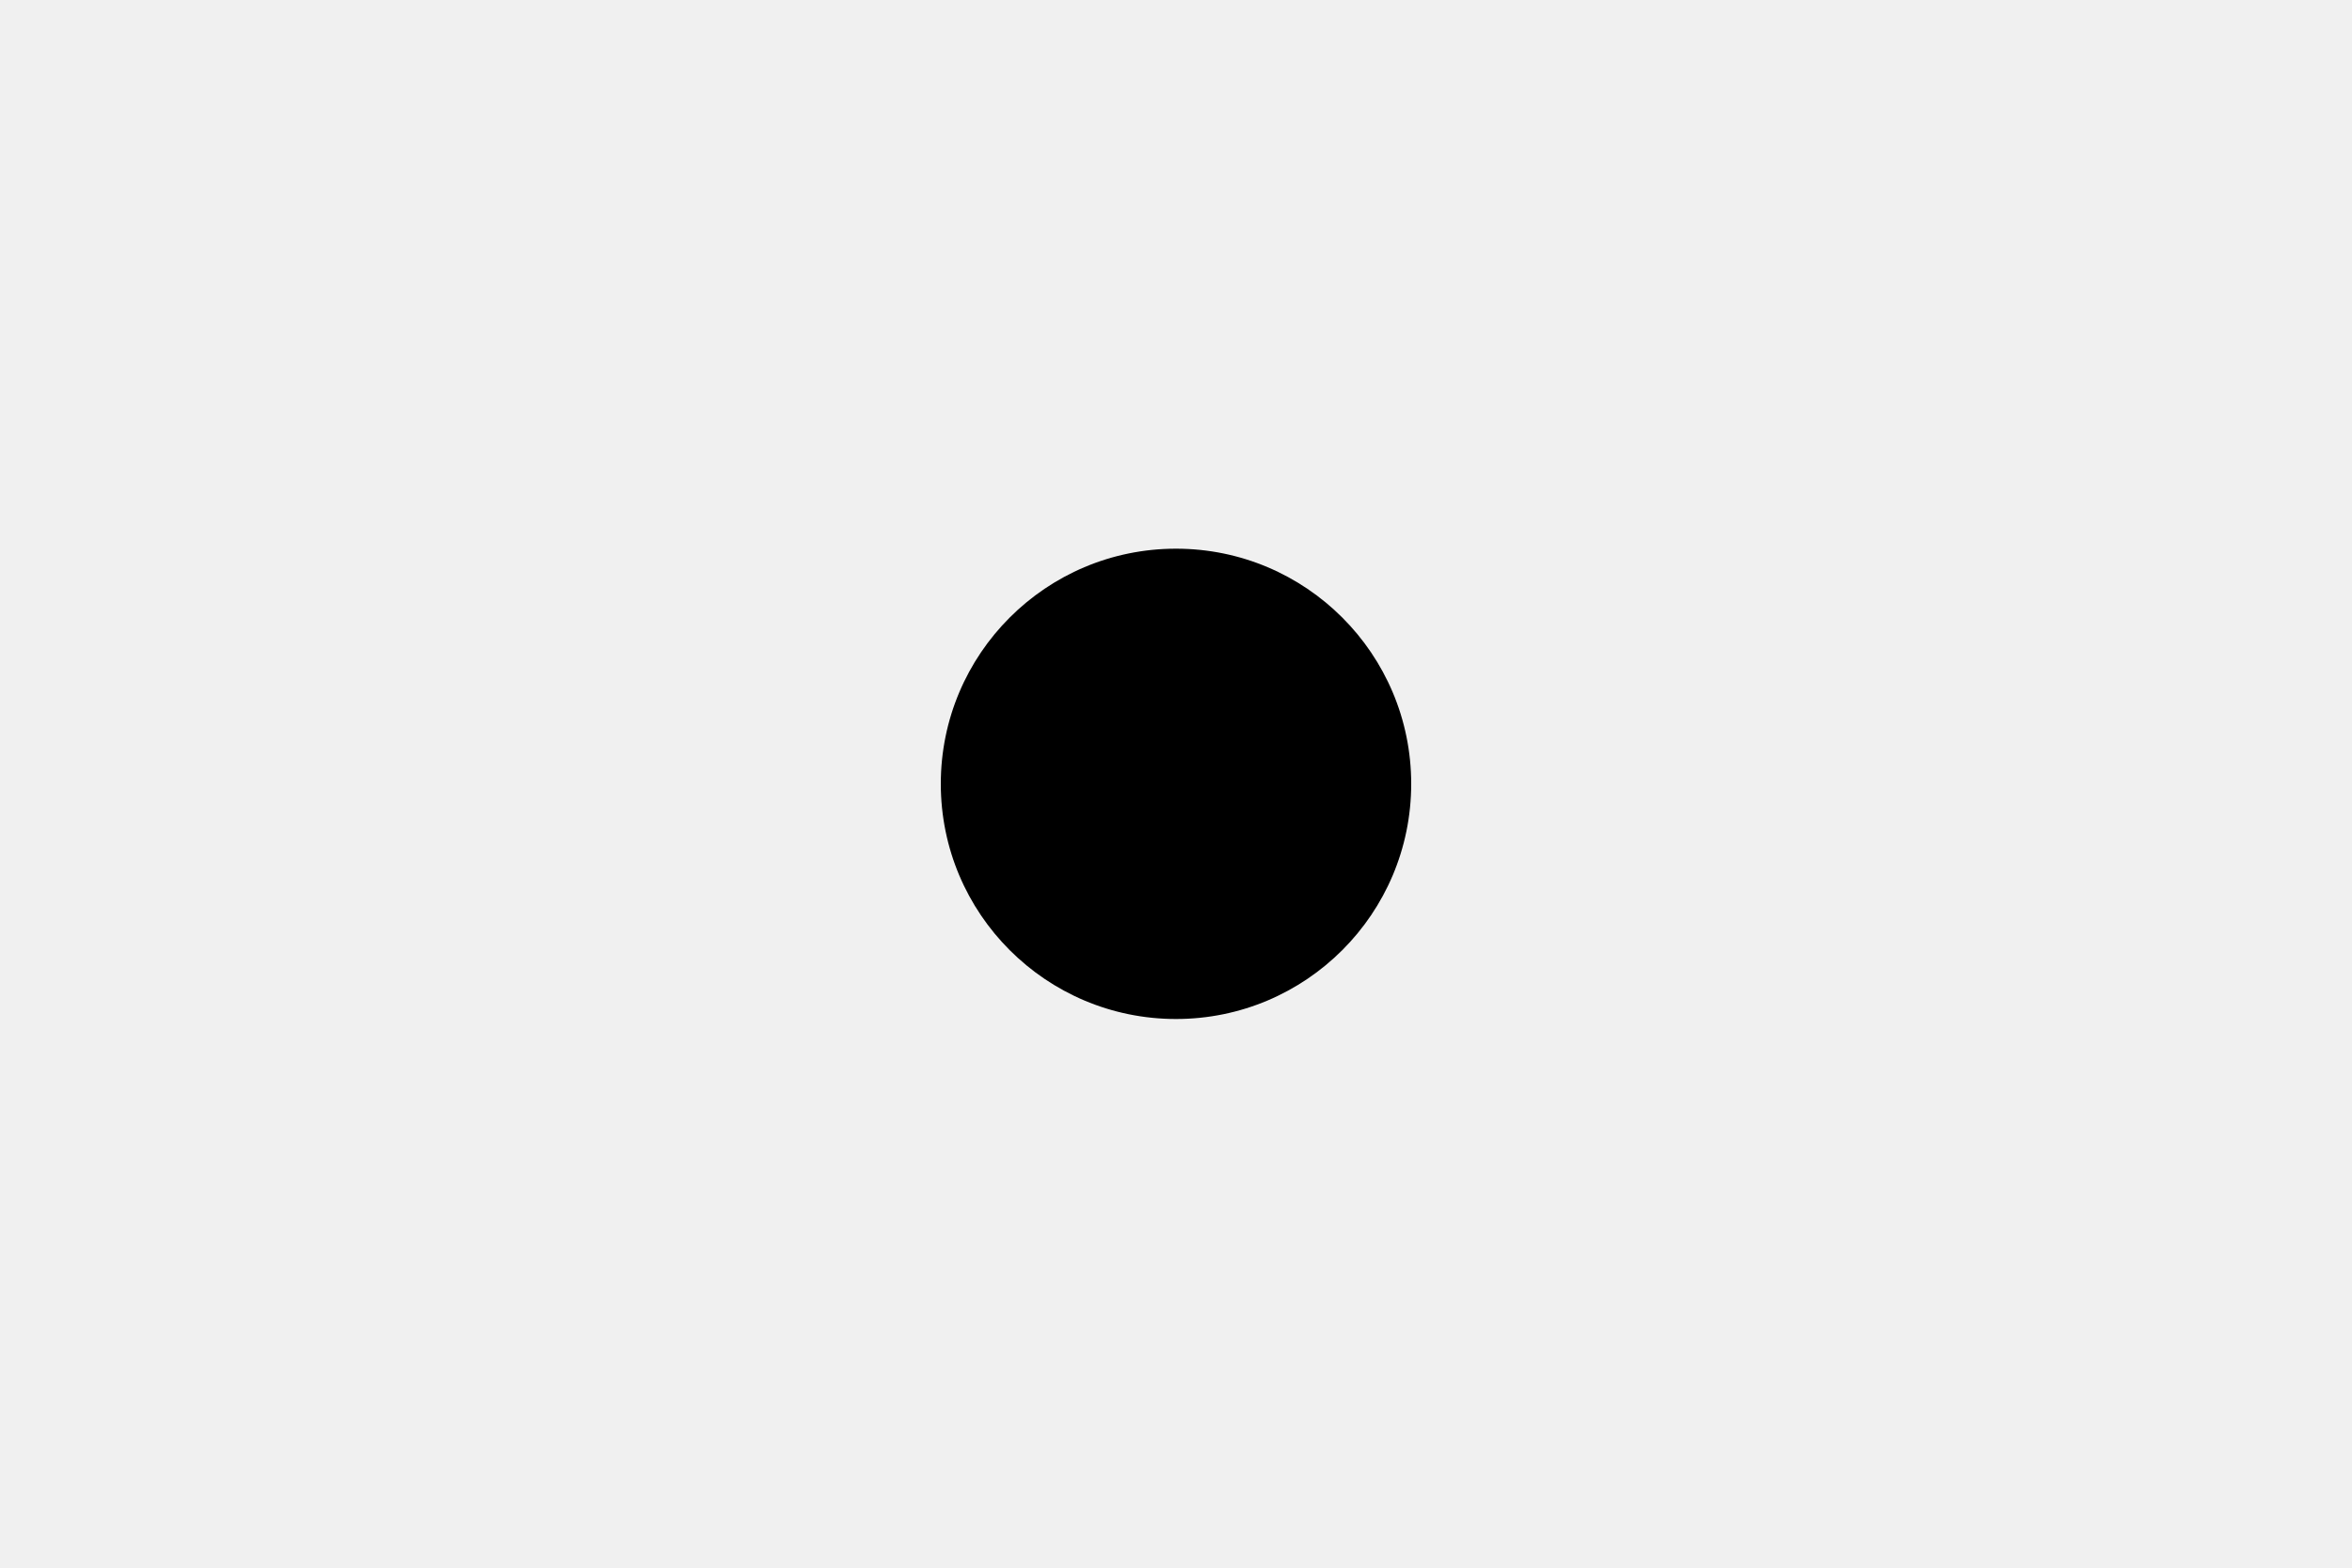
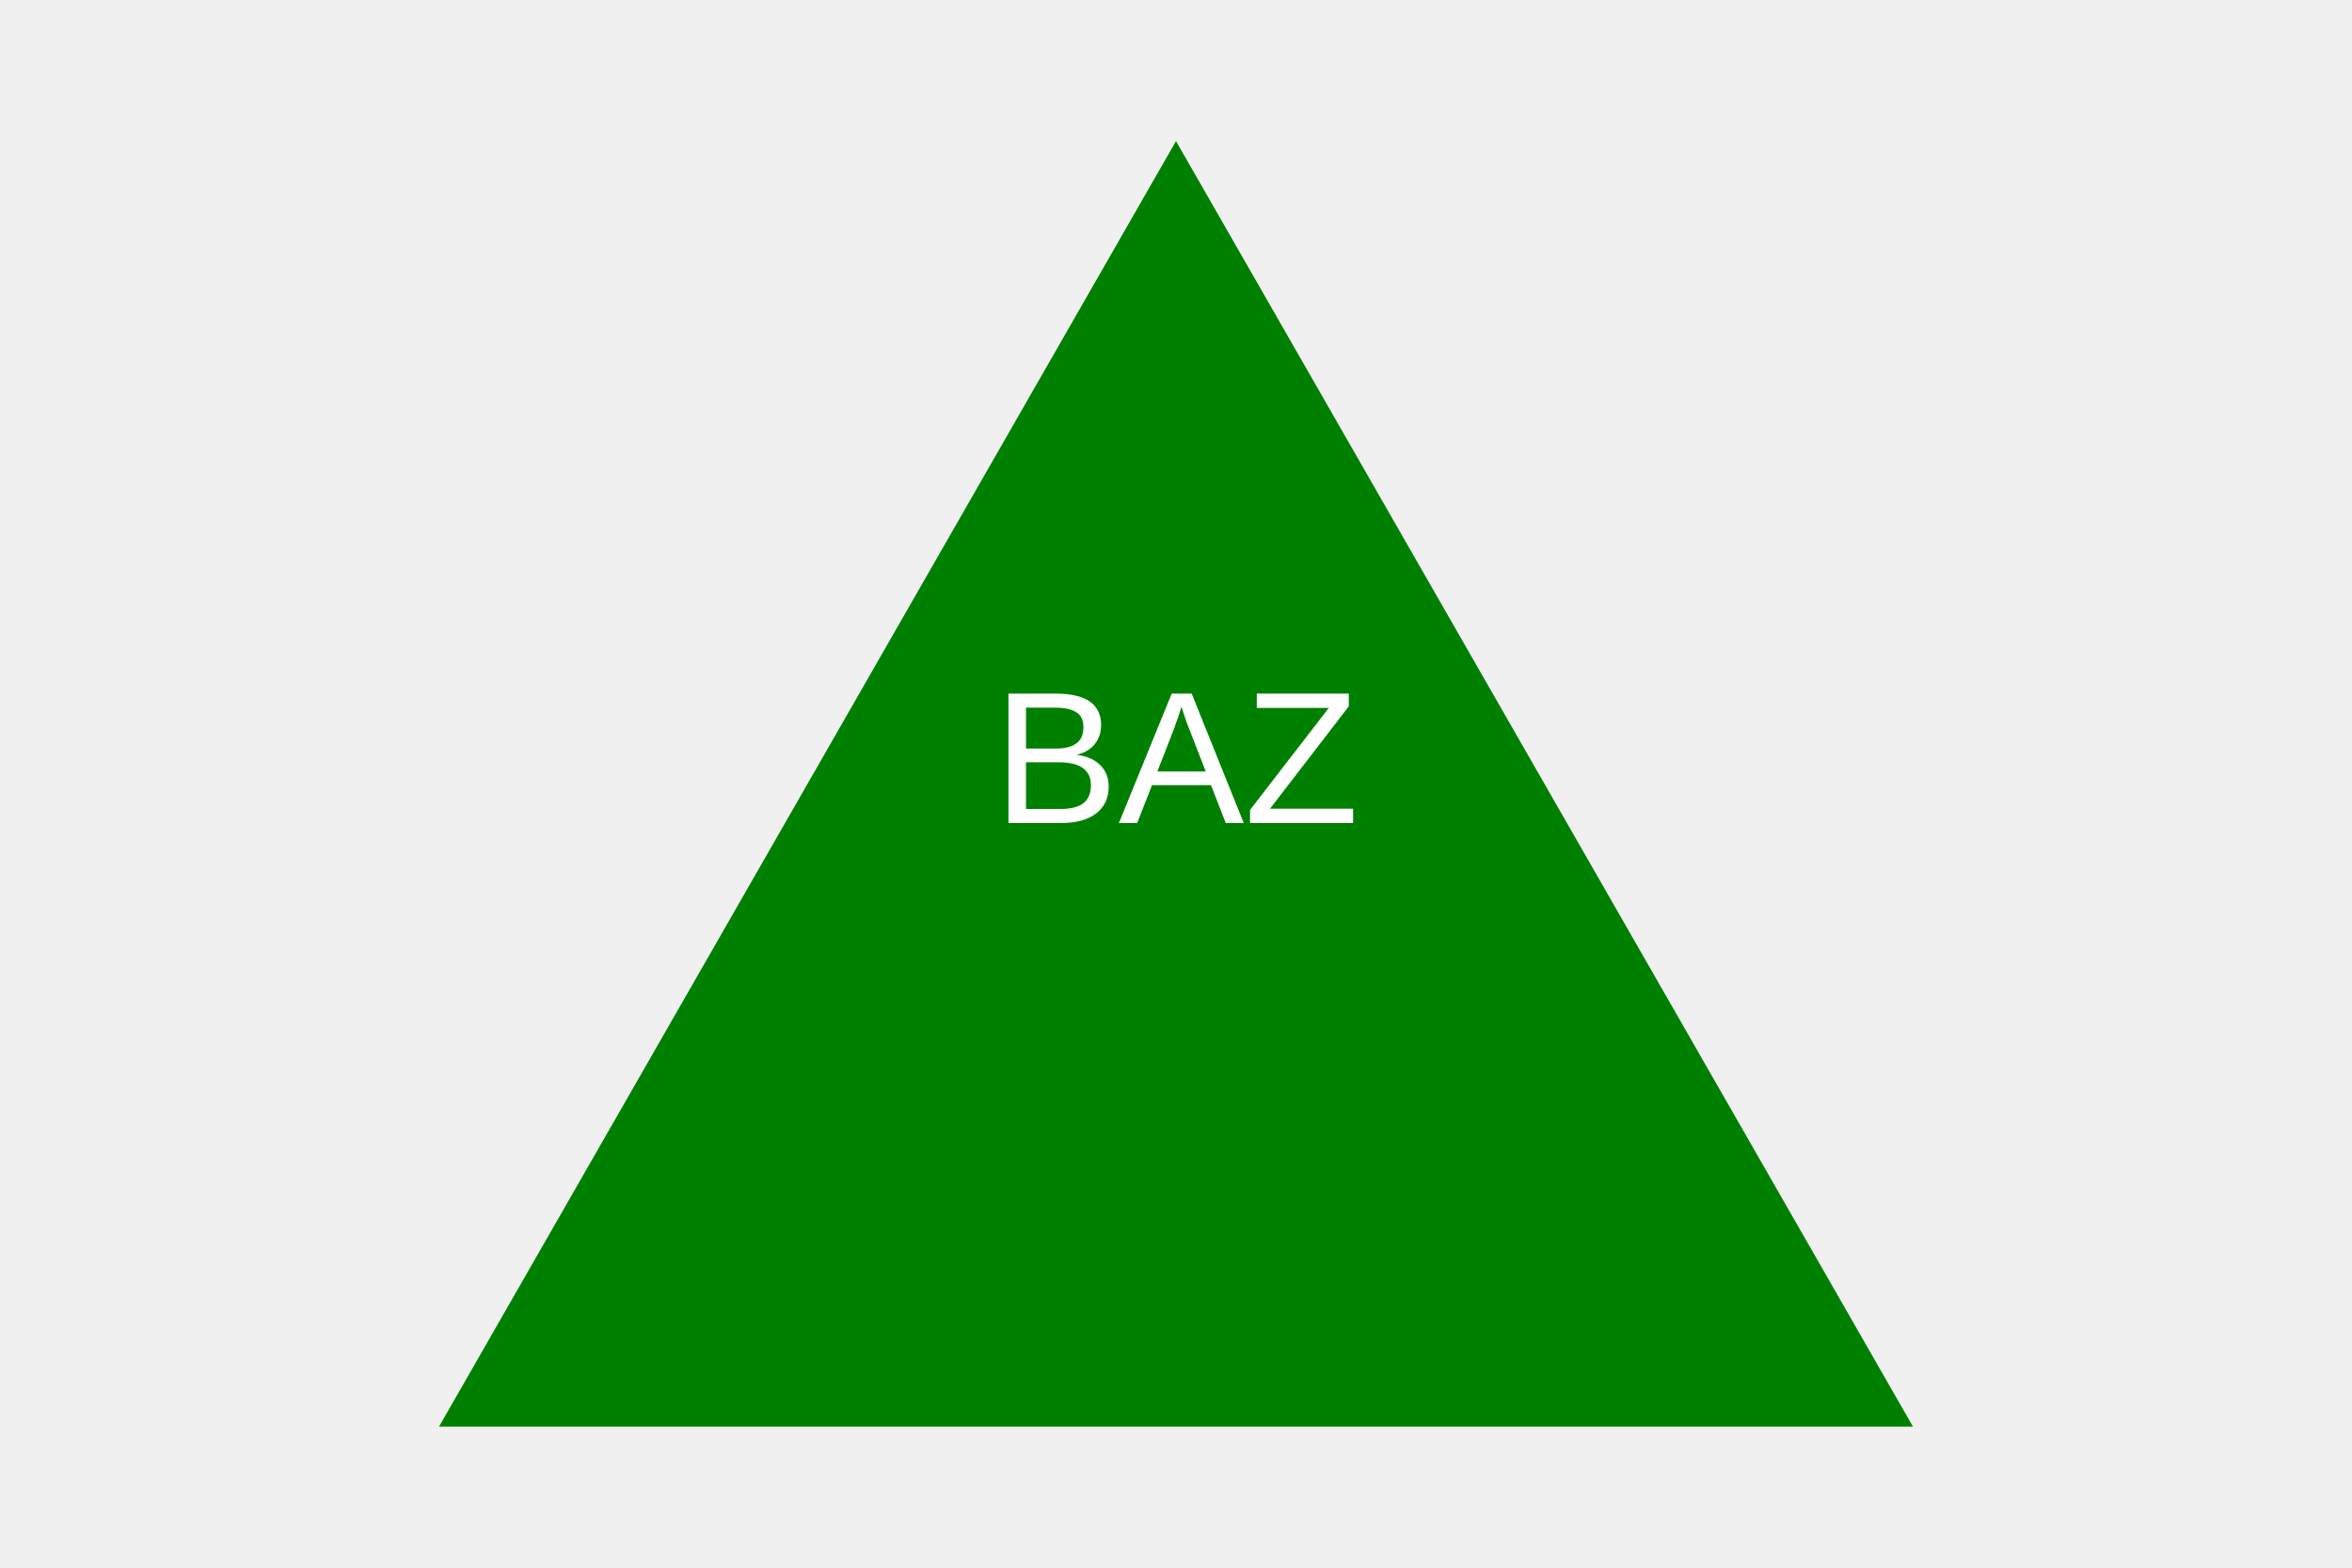
<svg xmlns="http://www.w3.org/2000/svg" width="300" height="200">
-   <circle cx="150" cy="100" r="30" fill="baz" />
-   <text x="150" y="105" font-family="Arial" font-size="24" fill="black" text-anchor="middle">baz</text>
+   <polygon points="150,18 244,182 56,182" fill="GREEN" />  // Use render() method here
+           <text x="150" y="105" font-family="Arial" font-size="24" fill="WHITE" text-anchor="middle">BAZ</text>
</svg>
